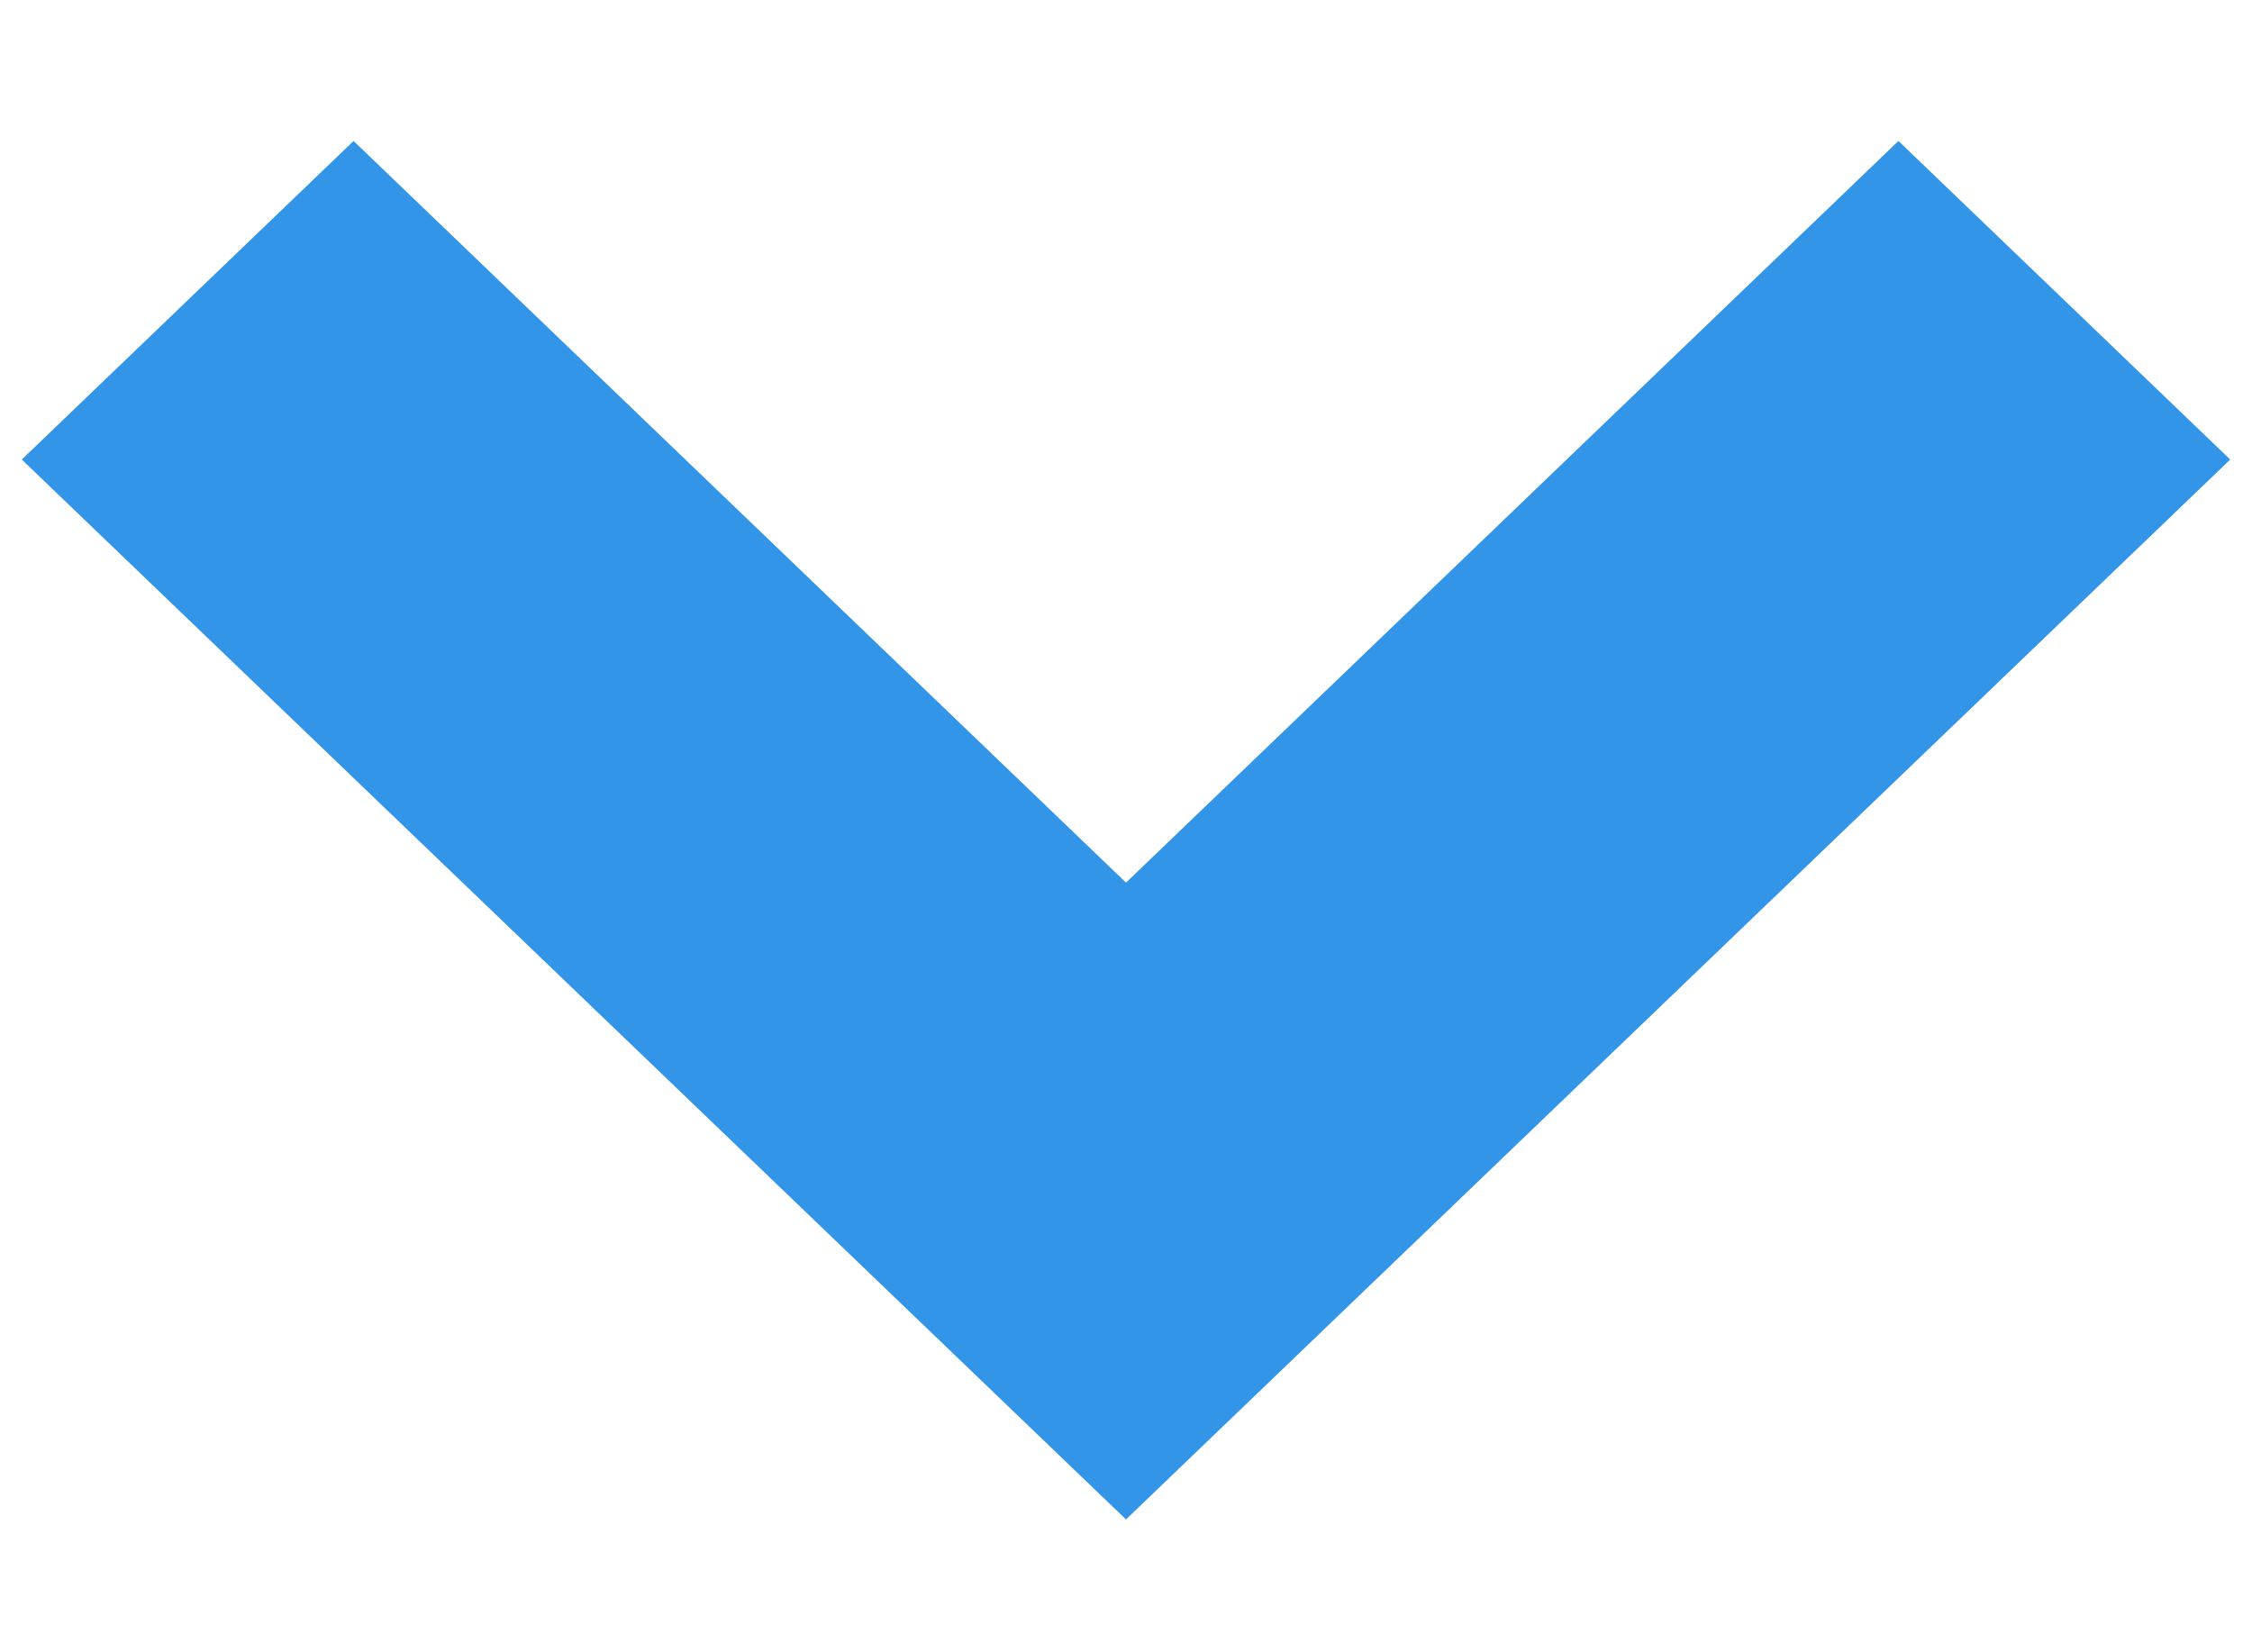
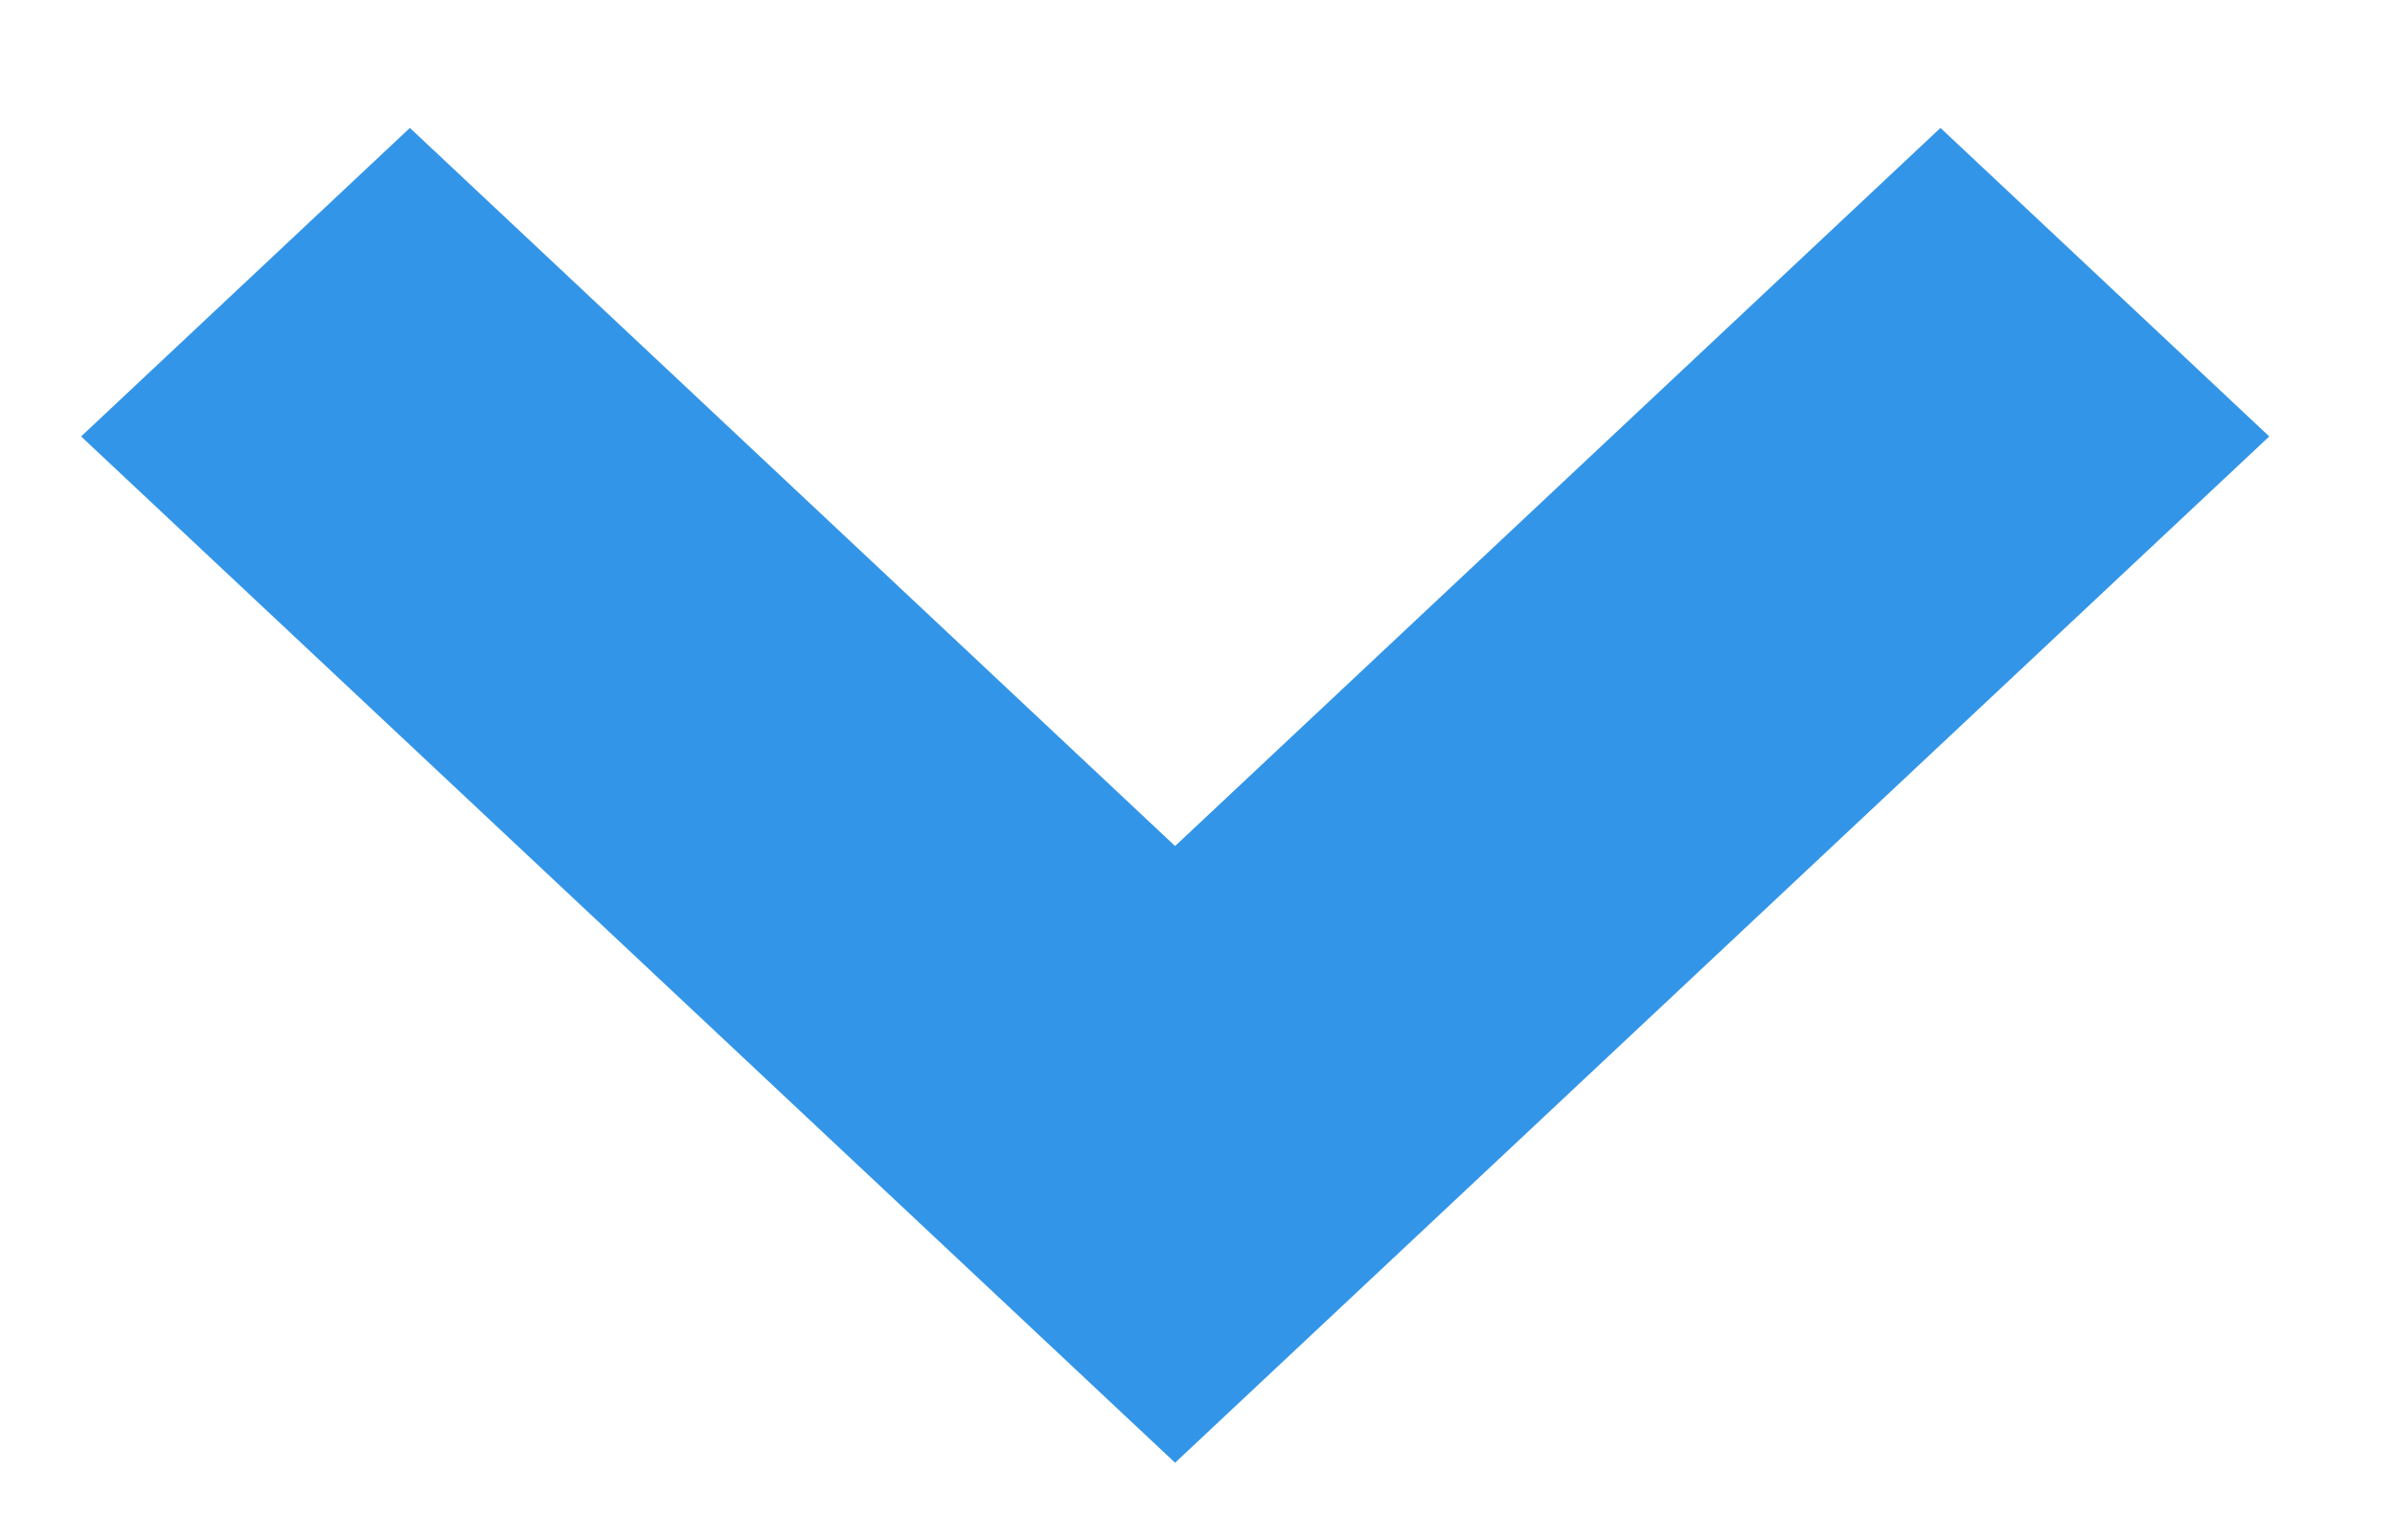
- <svg xmlns="http://www.w3.org/2000/svg" width="15" height="11" viewBox="0 0 15 11" fill="none">
-   <path d="M12.645 0.939L7.5 5.879L2.355 0.939L0.145 3.061L7.5 10.121L14.855 3.061L12.645 0.939Z" fill="#3395E7" />
+ <svg xmlns="http://www.w3.org/2000/svg" width="14" height="9" viewBox="0 0 14 9" fill="none">
+   <path d="M11.343 0.748L6.869 4.947L2.396 0.748L0.474 2.552L6.869 8.553L13.265 2.552L11.343 0.748Z" fill="#3395E7" />
</svg>
